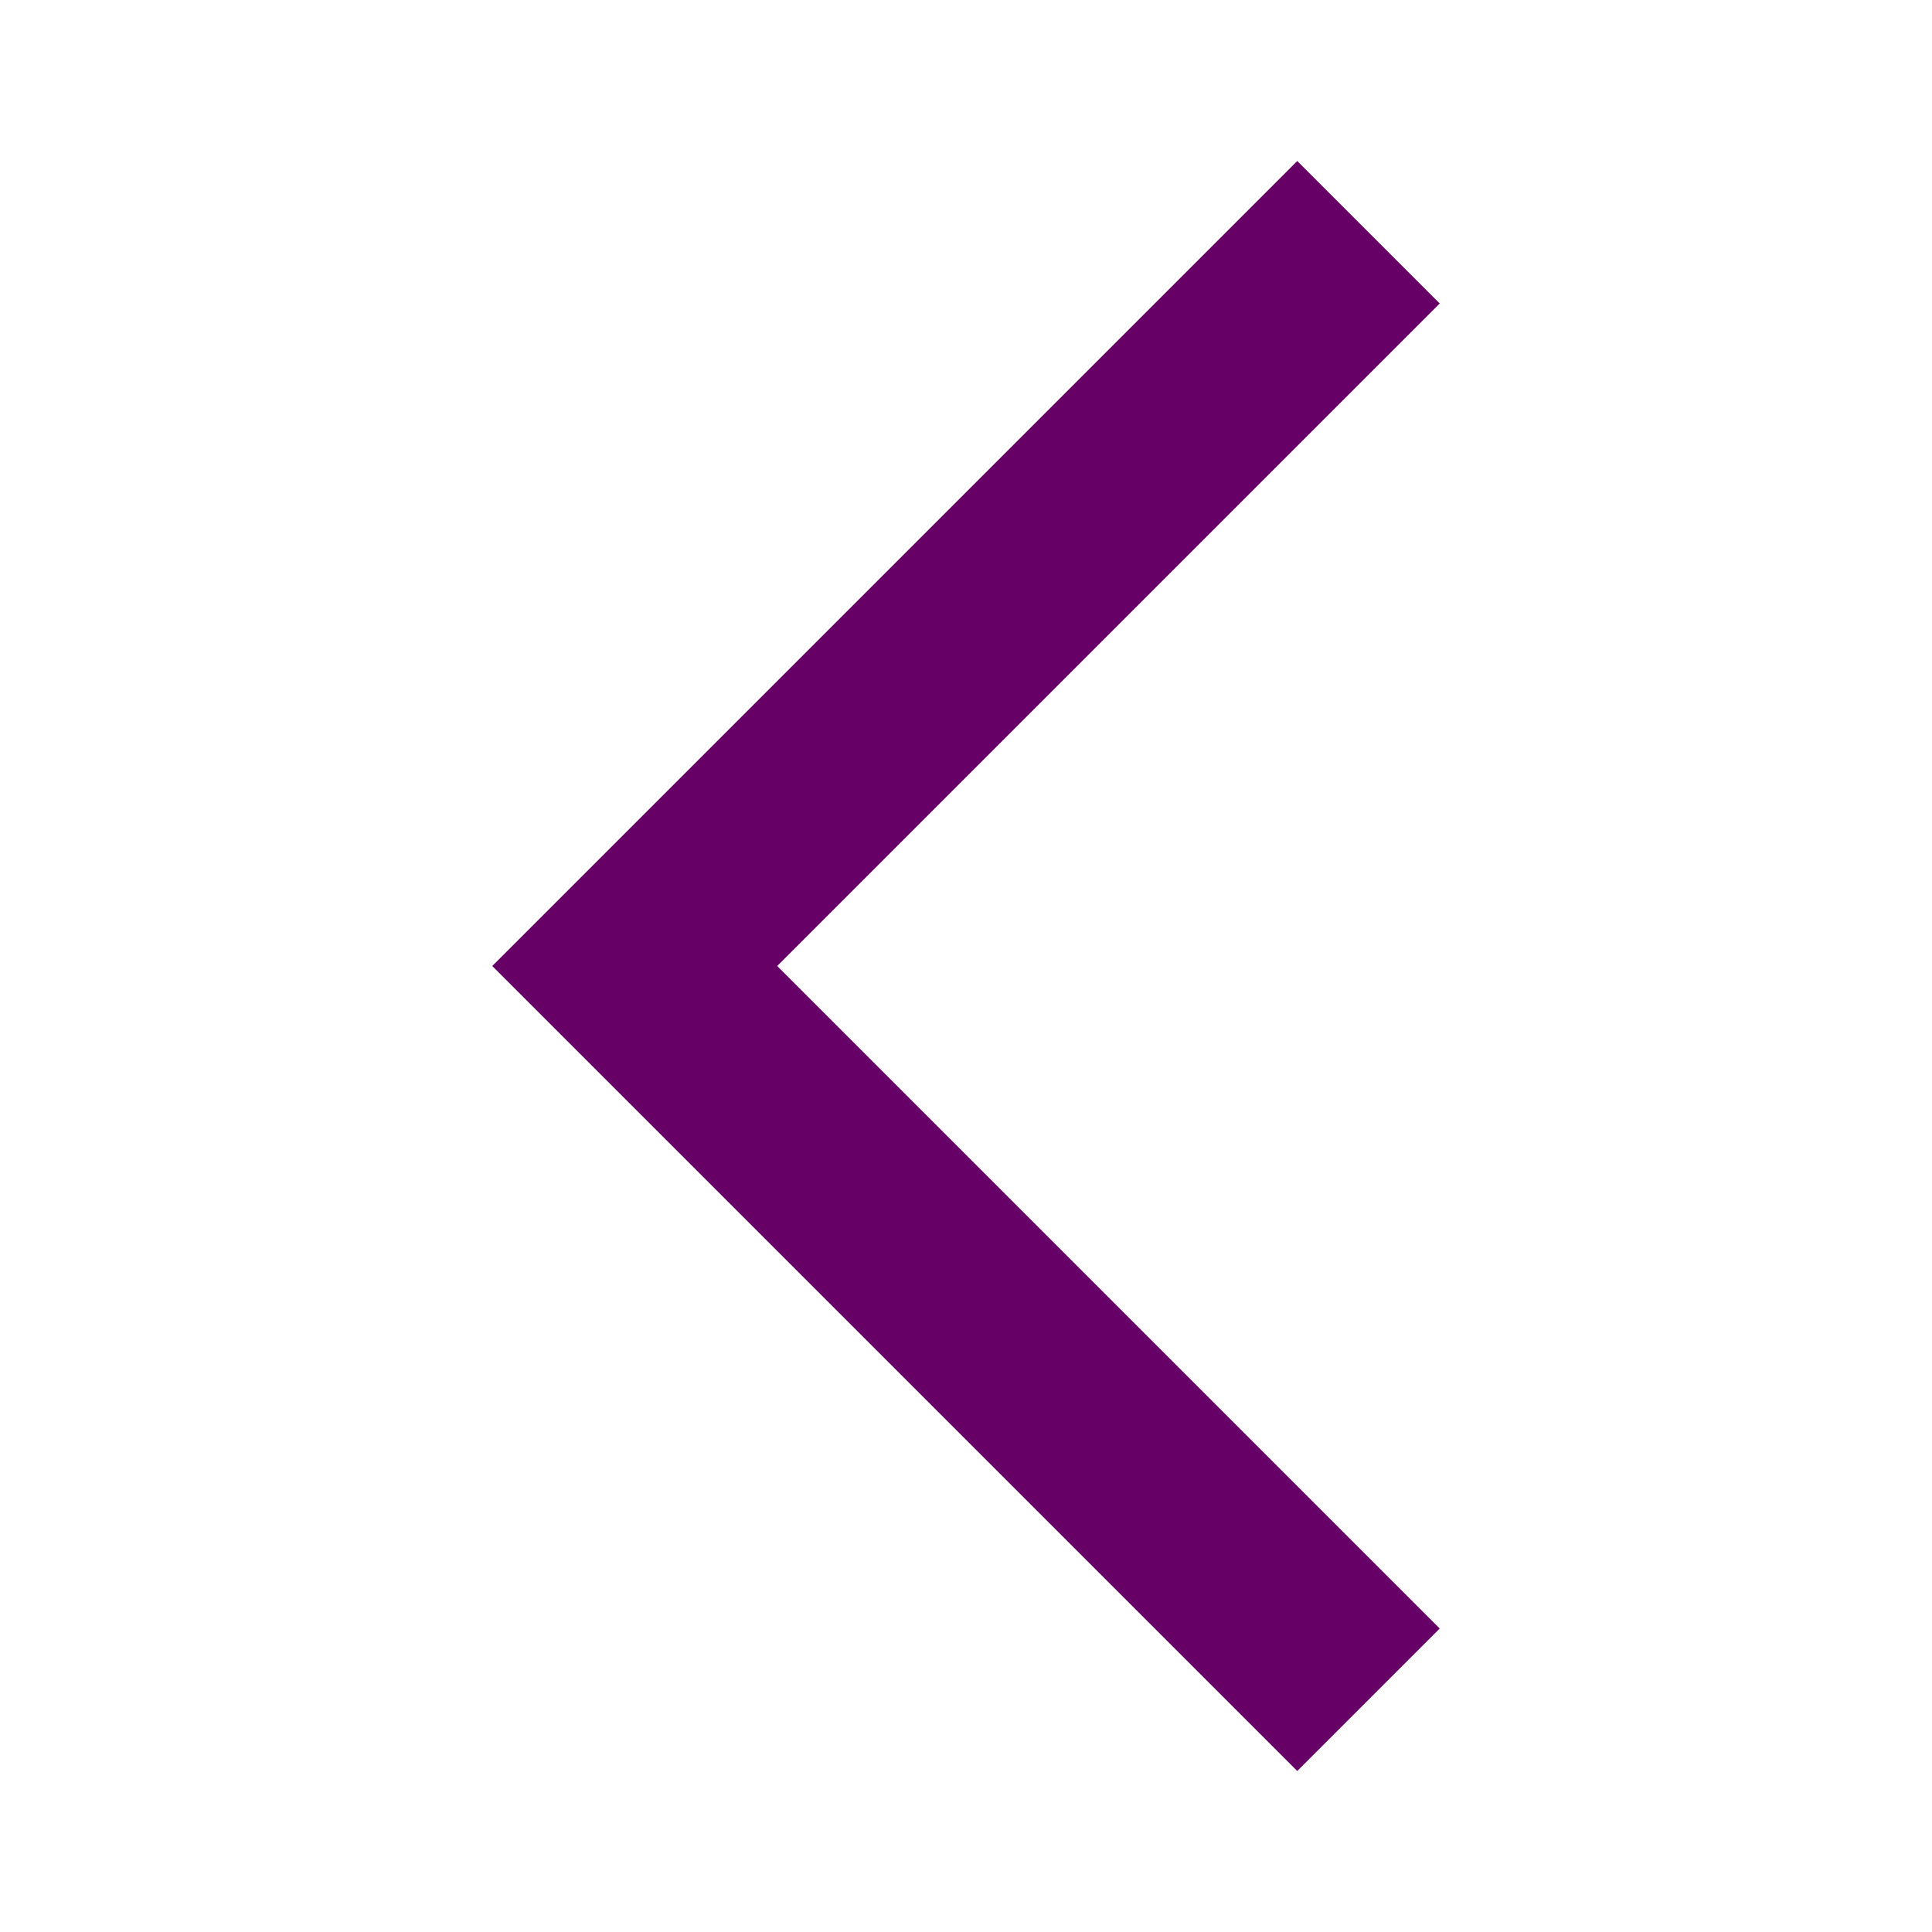
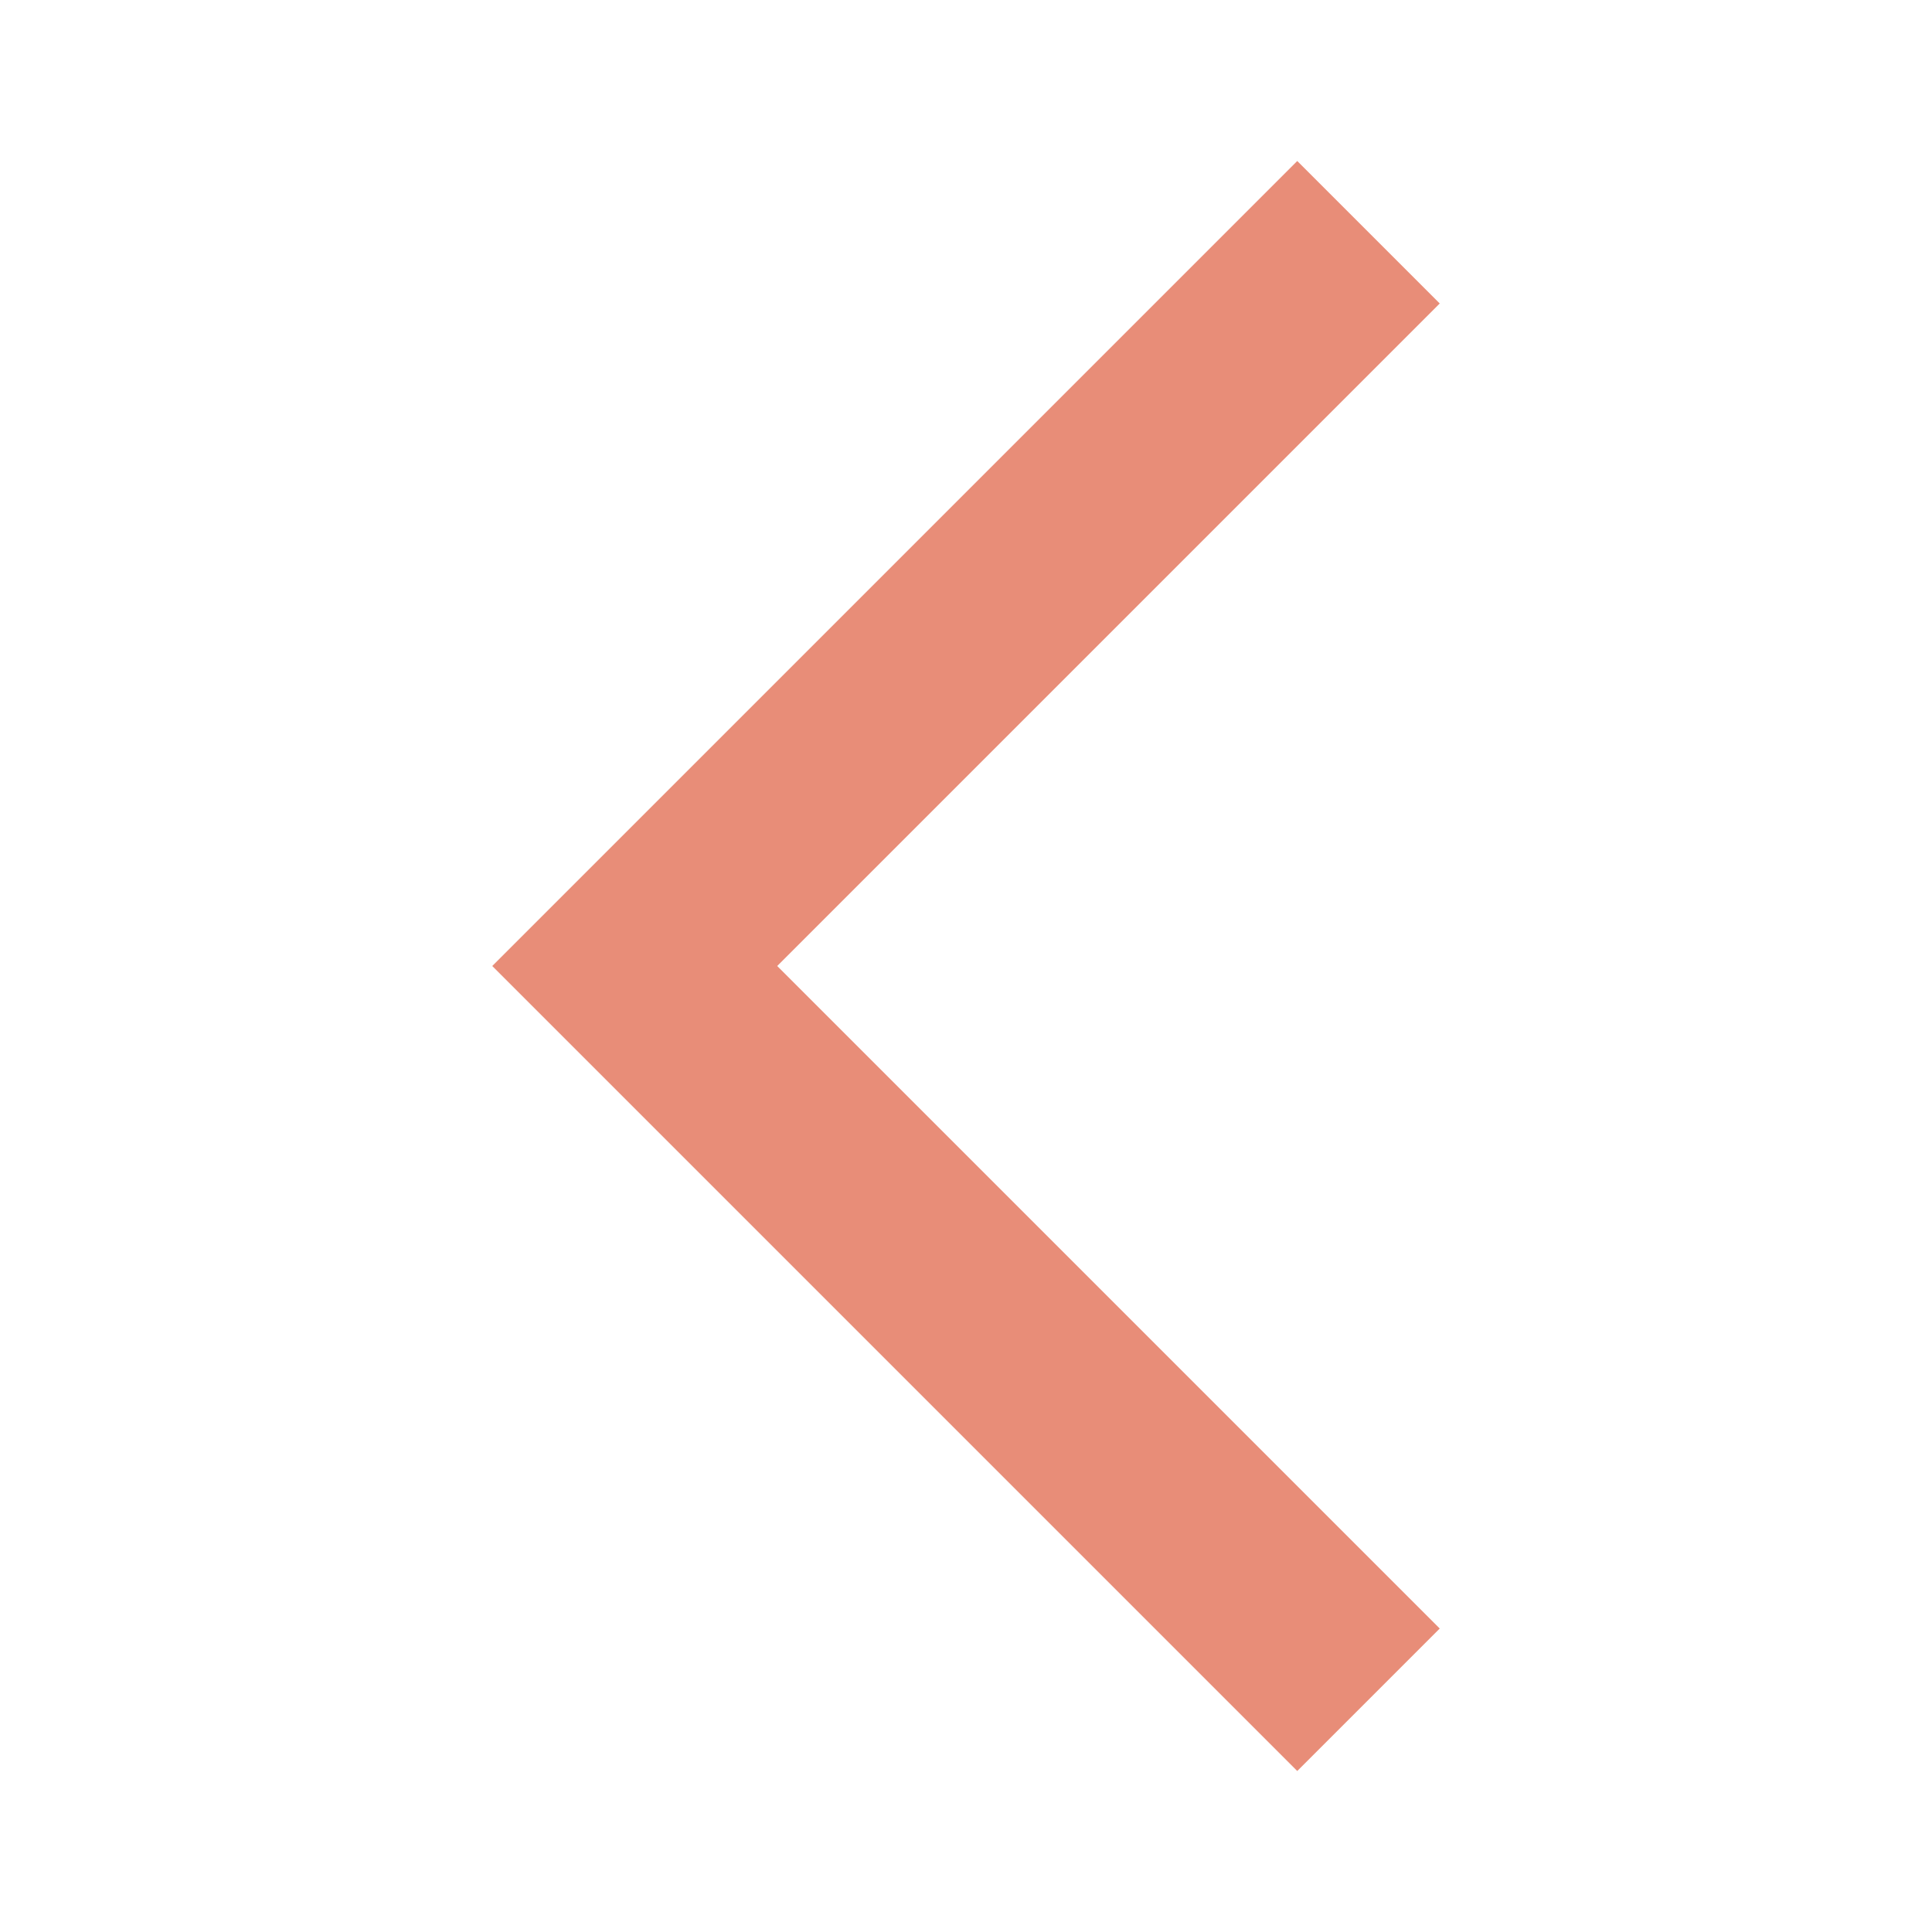
<svg xmlns="http://www.w3.org/2000/svg" width="24" height="24" viewBox="0 0 24 24" fill="none">
  <g id="arrow_back_ios_new">
-     <path id="Vector" d="M17.885 3.77L16.115 2L6.115 12L16.115 22L17.885 20.23L9.655 12L17.885 3.77Z" fill="#660066" />
+     <path id="Vector" d="M17.885 3.77L16.115 2L6.115 12L16.115 22L17.885 20.23L9.655 12L17.885 3.77Z" fill="#e88d78" />
  </g>
</svg>
